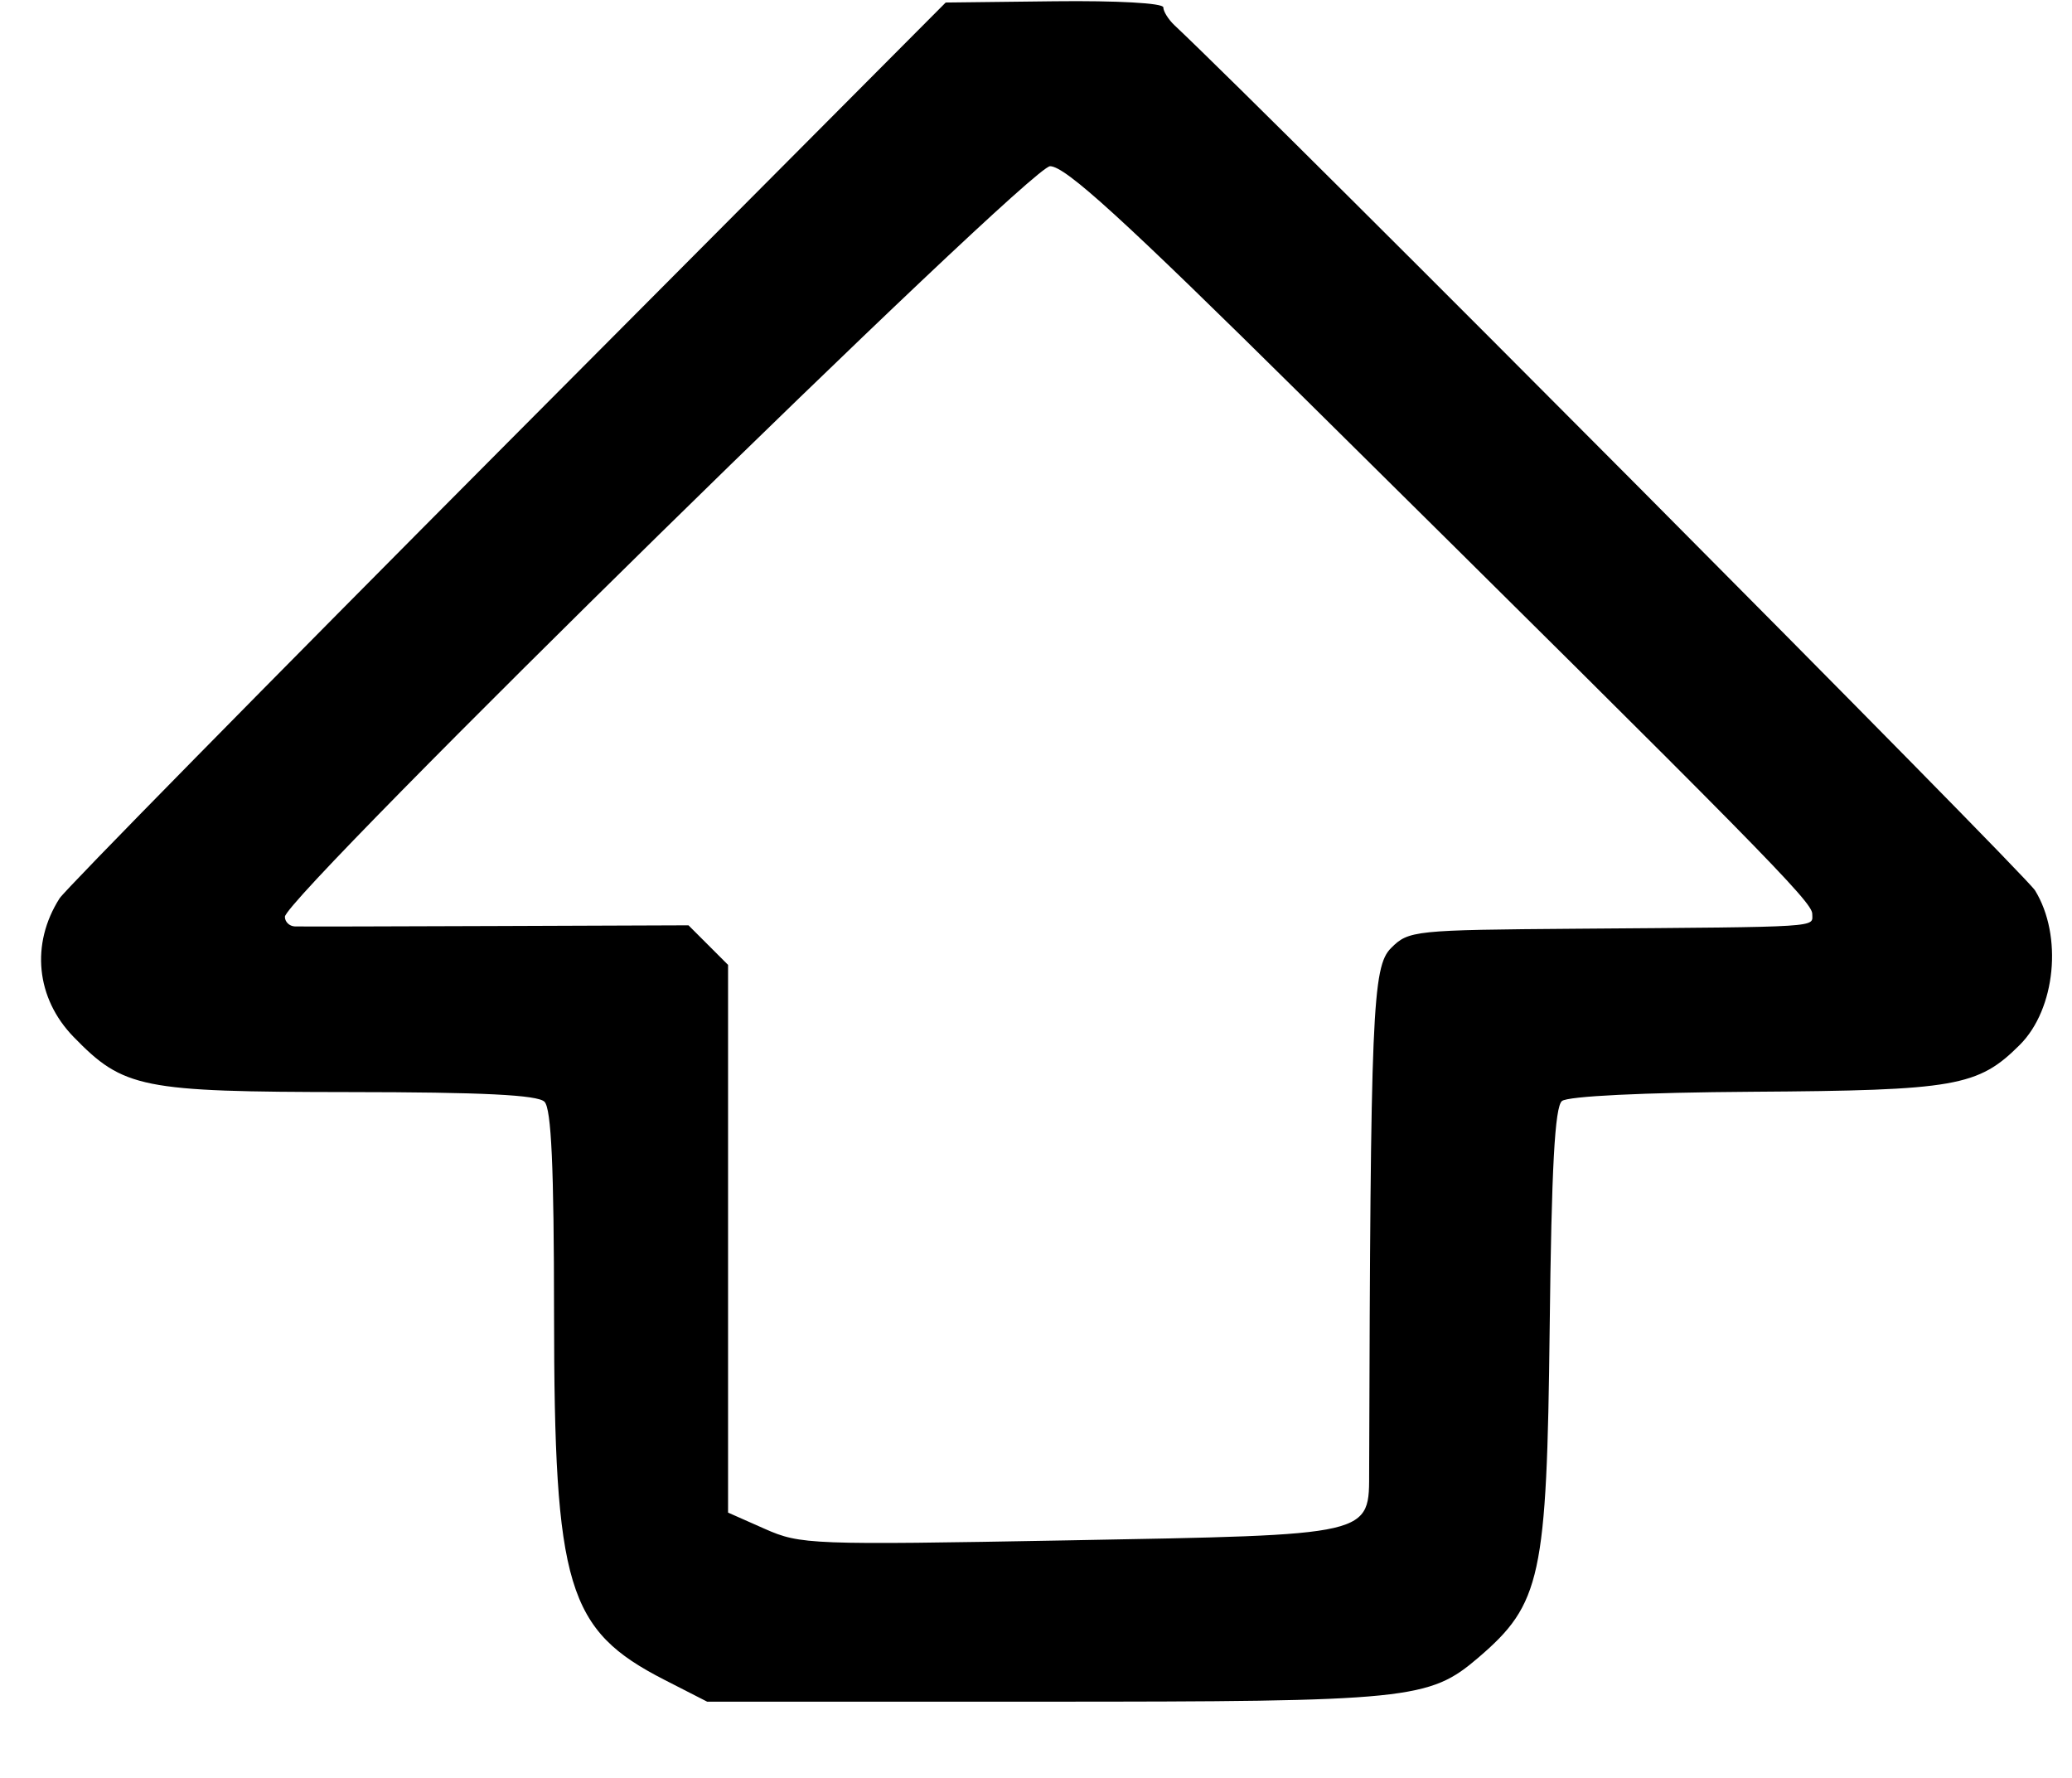
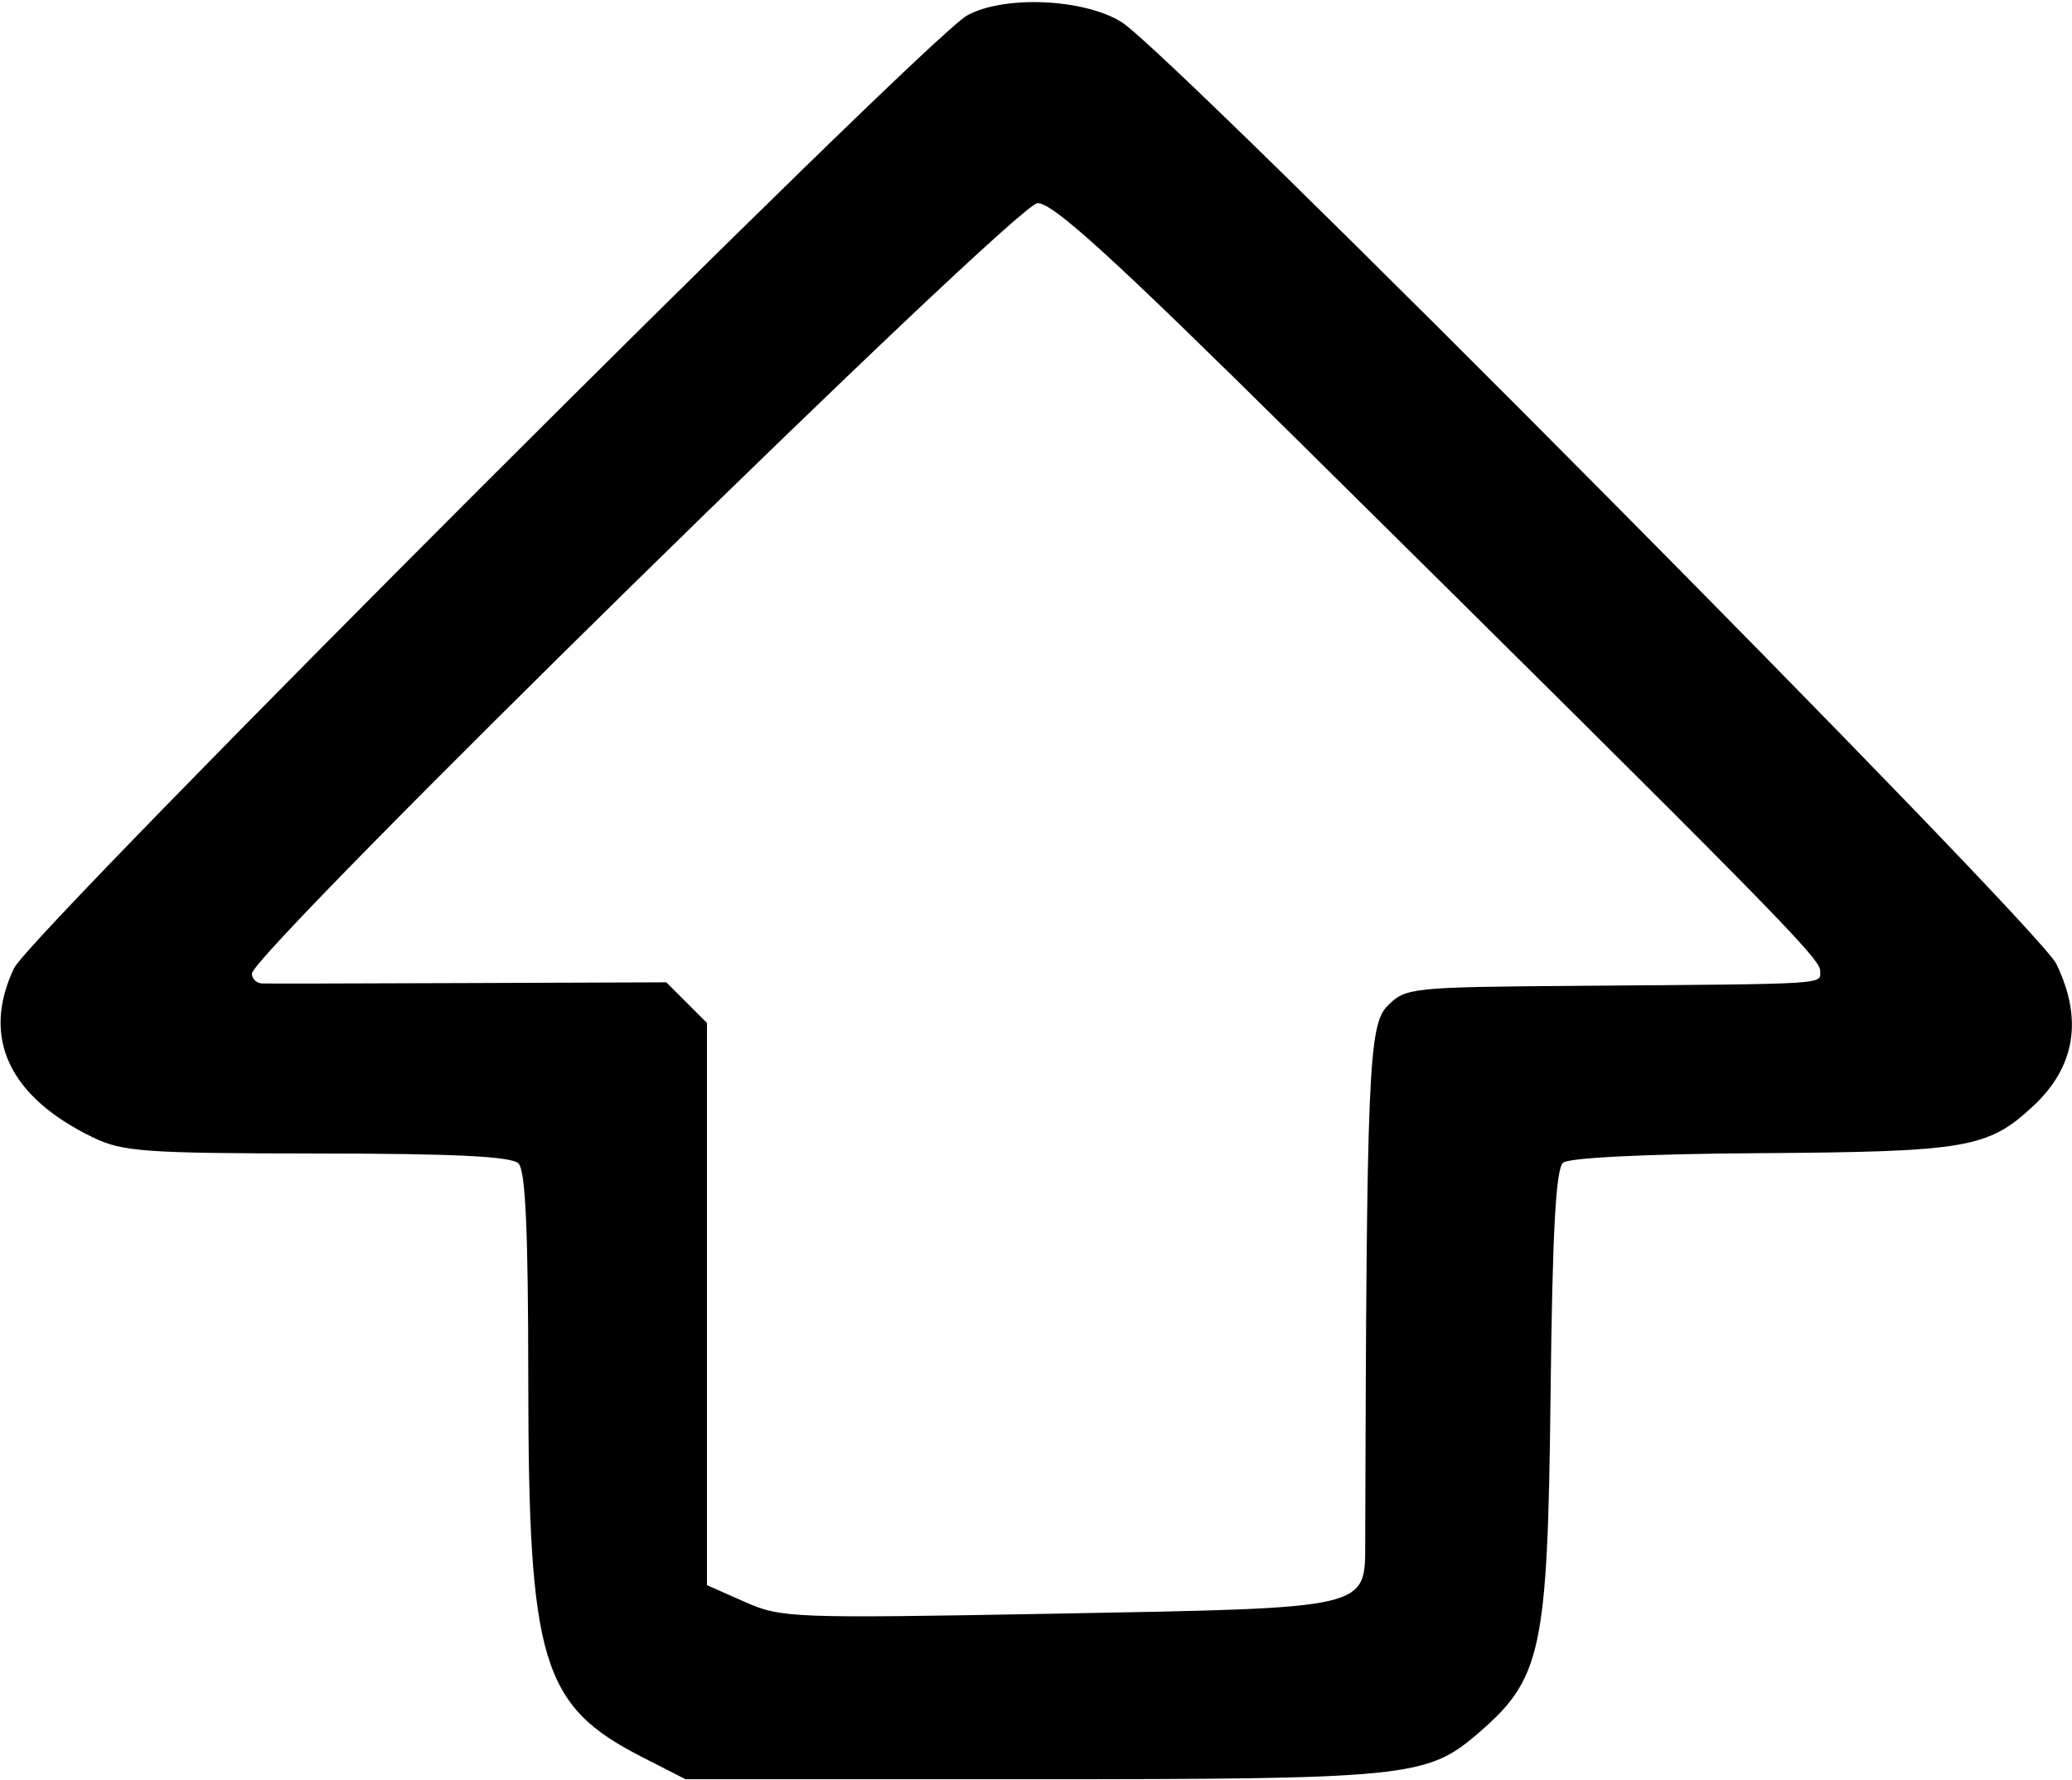
- <svg xmlns="http://www.w3.org/2000/svg" viewBox="14.1 688.8 21.8 18.7" fill="currentColor">
-   <g transform="translate(14.1 688.8) scale(0.0832627 0.0832627) translate(0,224) scale(0.01,-0.01)">
-     <path fill-rule="evenodd" d="M6415 16809 c-3044 -3058 -5592 -5649 -5662 -5759 -367 -575 -298 -1263 177 -1751 632 -650 853 -694 3475 -697 1696 -1 2389 -36 2475 -122 87 -87 120 -822 121 -2675 2 -3459 165 -4000 1397 -4630 l538 -275 4238 0 c4642 0 4885 25 5506 556 793 679 866 1013 902 4163 23 2029 65 2795 155 2870 73 61 1026 108 2401 117 2577 17 2857 66 3385 593 453 453 544 1379 192 1951 -134 216 -9550 9683 -10875 10932 -77 73 -140 174 -140 225 0 54 -584 86 -1375 77 l-1375 -16 -5535 -5559z m10061 566 c5795 -5731 6424 -6370 6424 -6521 0 -174 170 -164 -2972 -188 -2064 -16 -2128 -22 -2350 -244 -237 -236 -260 -794 -277 -6595 -2 -838 86 -817 -3818 -889 -3237 -59 -3368 -54 -3818 145 l-465 206 0 3460 0 3460 -250 250 -250 250 -2425 -9 c-1334 -5 -2481 -8 -2550 -5 -69 3 -125 58 -125 122 0 255 9408 9483 9669 9483 193 0 921 -664 3207 -2925z" />
+ <svg xmlns="http://www.w3.org/2000/svg" viewBox="14.404 688.416 21.232 18.235" fill="currentColor">
+   <g transform="translate(12.3229 687.084) scale(0.0832627 0.0832627) translate(0,268) scale(0.01,-0.01)">
+     <path fill-rule="evenodd" d="M14400 25009 c-519 -291 -11521 -11291 -11728 -11726 -405 -854 -62 -1586 978 -2086 359 -173 639 -193 2755 -195 1696 -1 2389 -36 2475 -122 87 -87 120 -822 121 -2675 2 -3459 165 -4000 1397 -4630 l538 -275 4238 0 c4642 0 4885 25 5506 556 793 679 866 1013 902 4163 23 2029 65 2795 155 2870 73 61 1026 108 2401 117 2568 17 2827 61 3385 581 517 483 613 1069 284 1748 -227 469 -10860 11185 -11501 11591 -462 292 -1454 335 -1906 83z m4076 -5234 c5795 -5731 6424 -6370 6424 -6521 0 -174 170 -164 -2972 -188 -2064 -16 -2128 -22 -2350 -244 -237 -236 -260 -794 -277 -6595 -2 -838 86 -817 -3818 -889 -3237 -59 -3368 -54 -3818 145 l-465 206 0 3460 0 3460 -250 250 -250 250 -2425 -9 c-1334 -5 -2481 -8 -2550 -5 -69 3 -125 58 -125 122 0 255 9408 9483 9669 9483 193 0 921 -664 3207 -2925z" />
  </g>
</svg>
